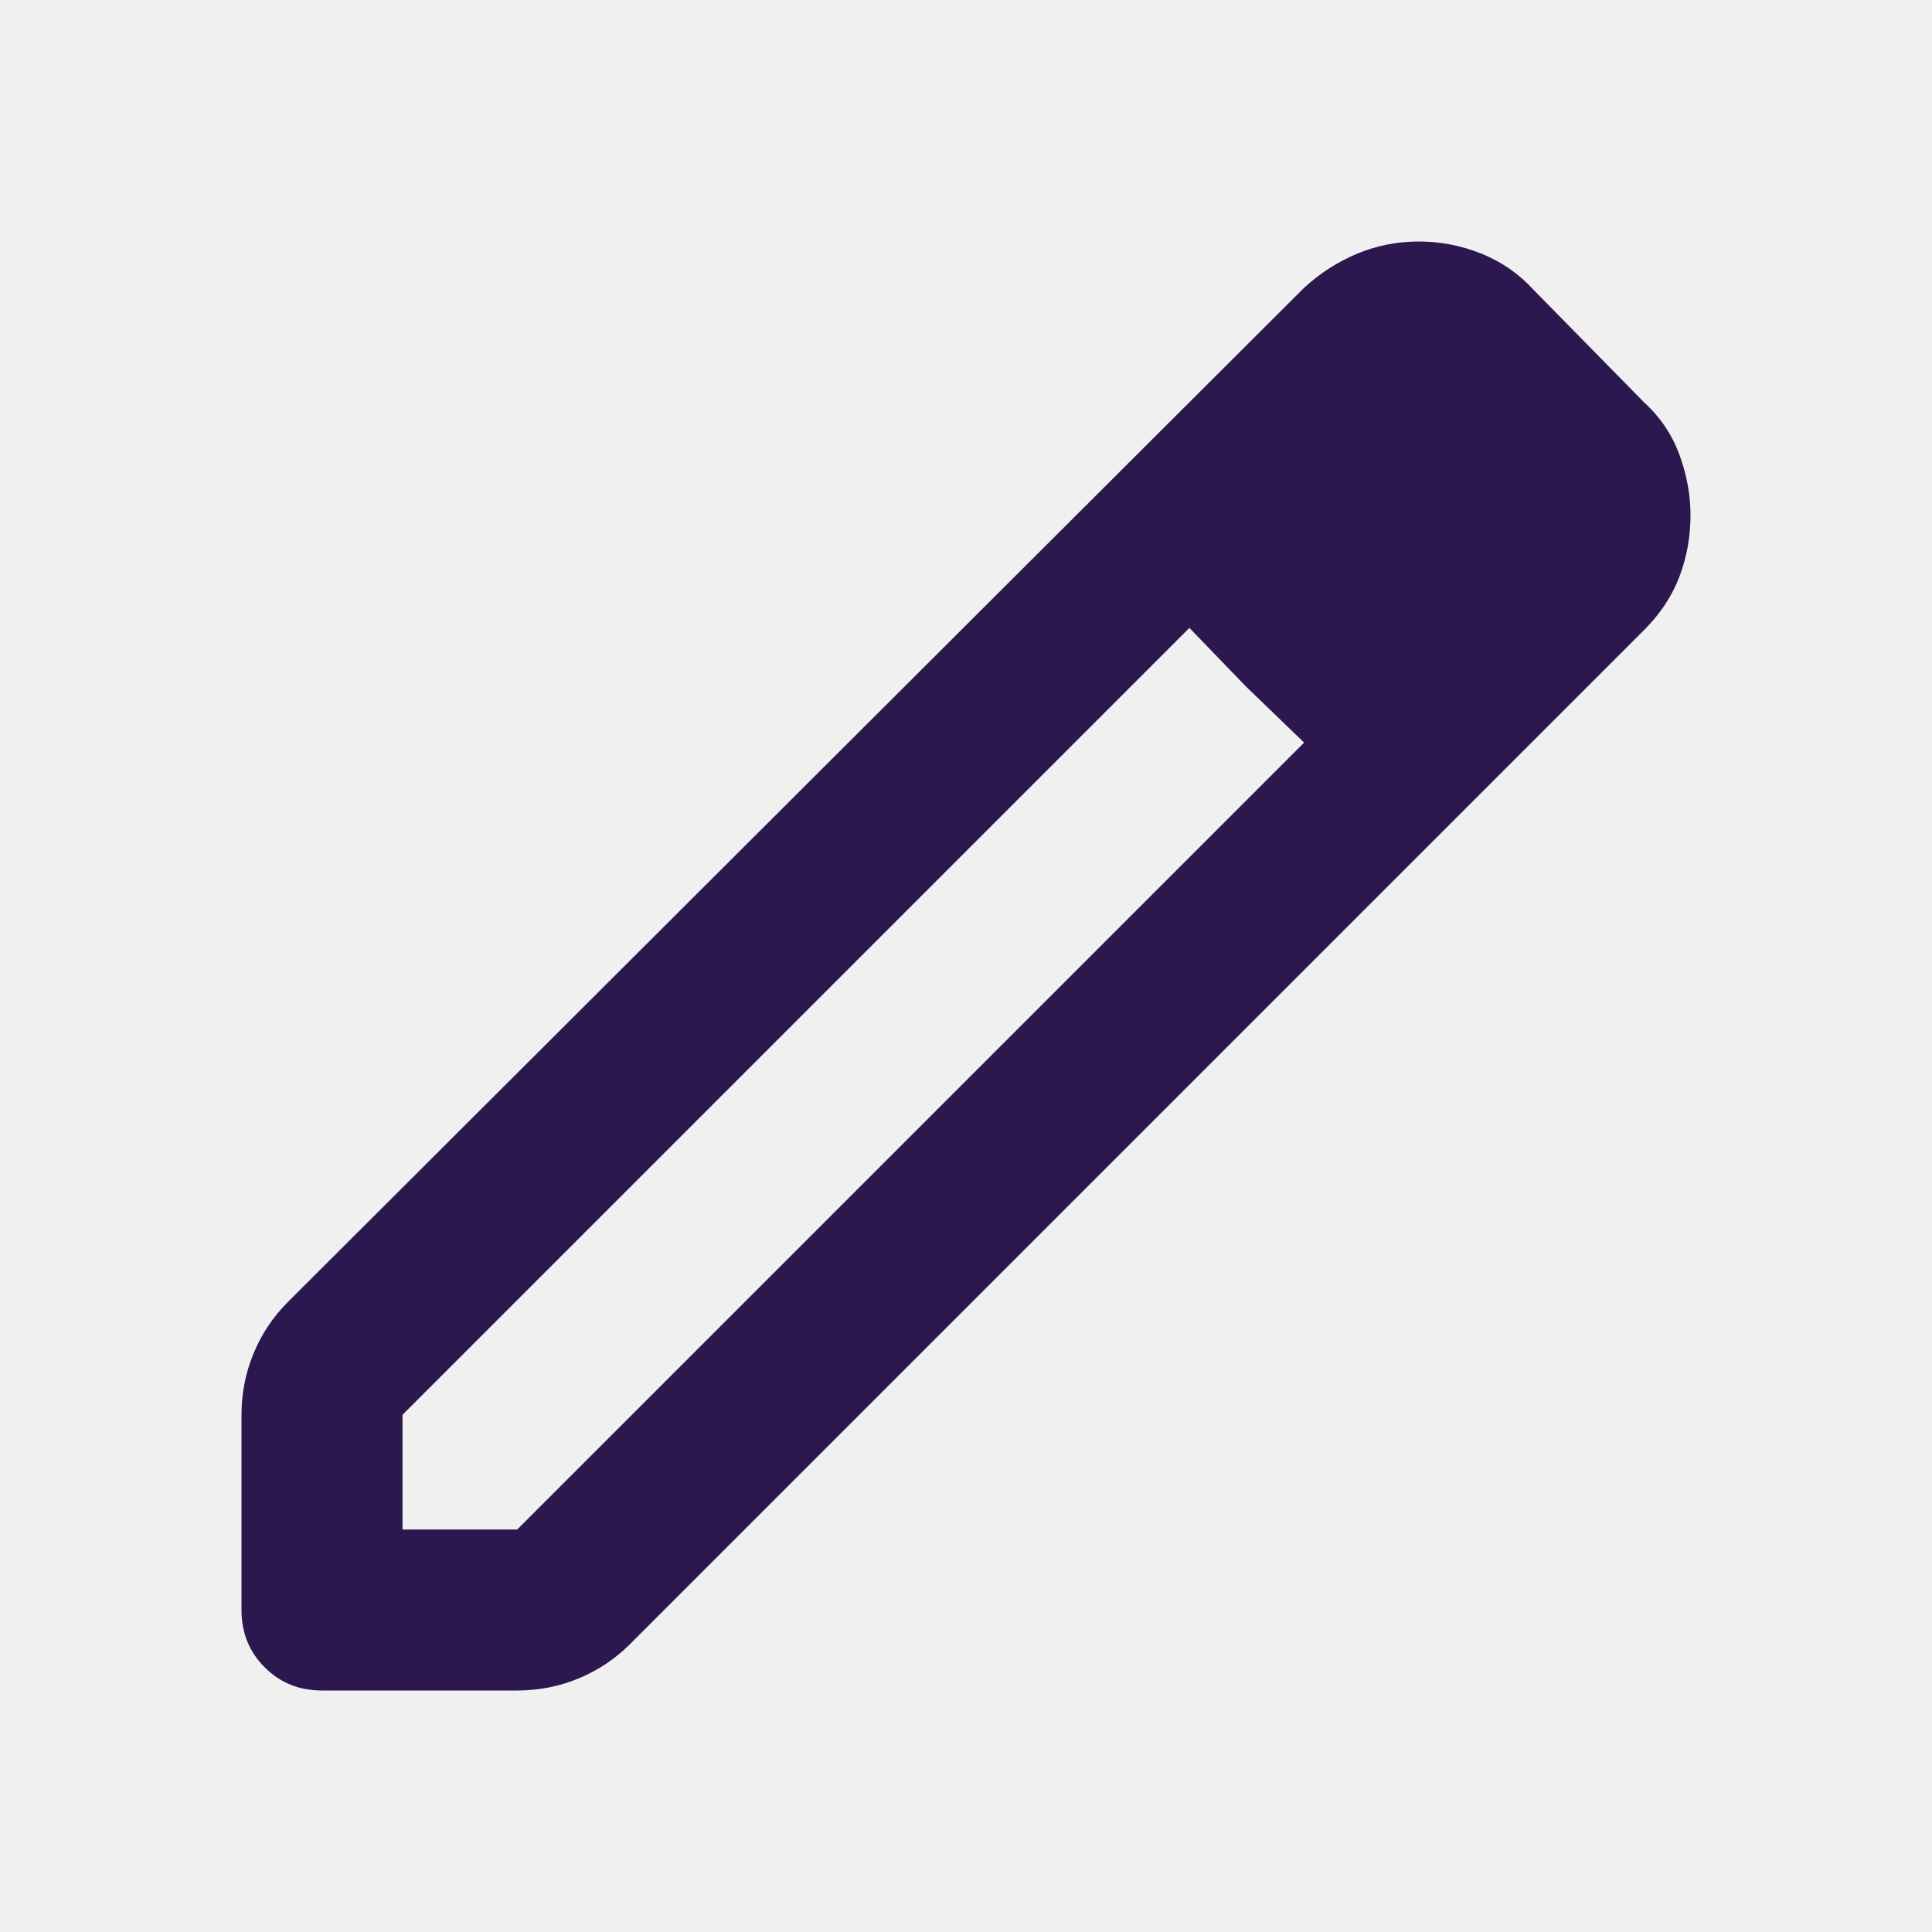
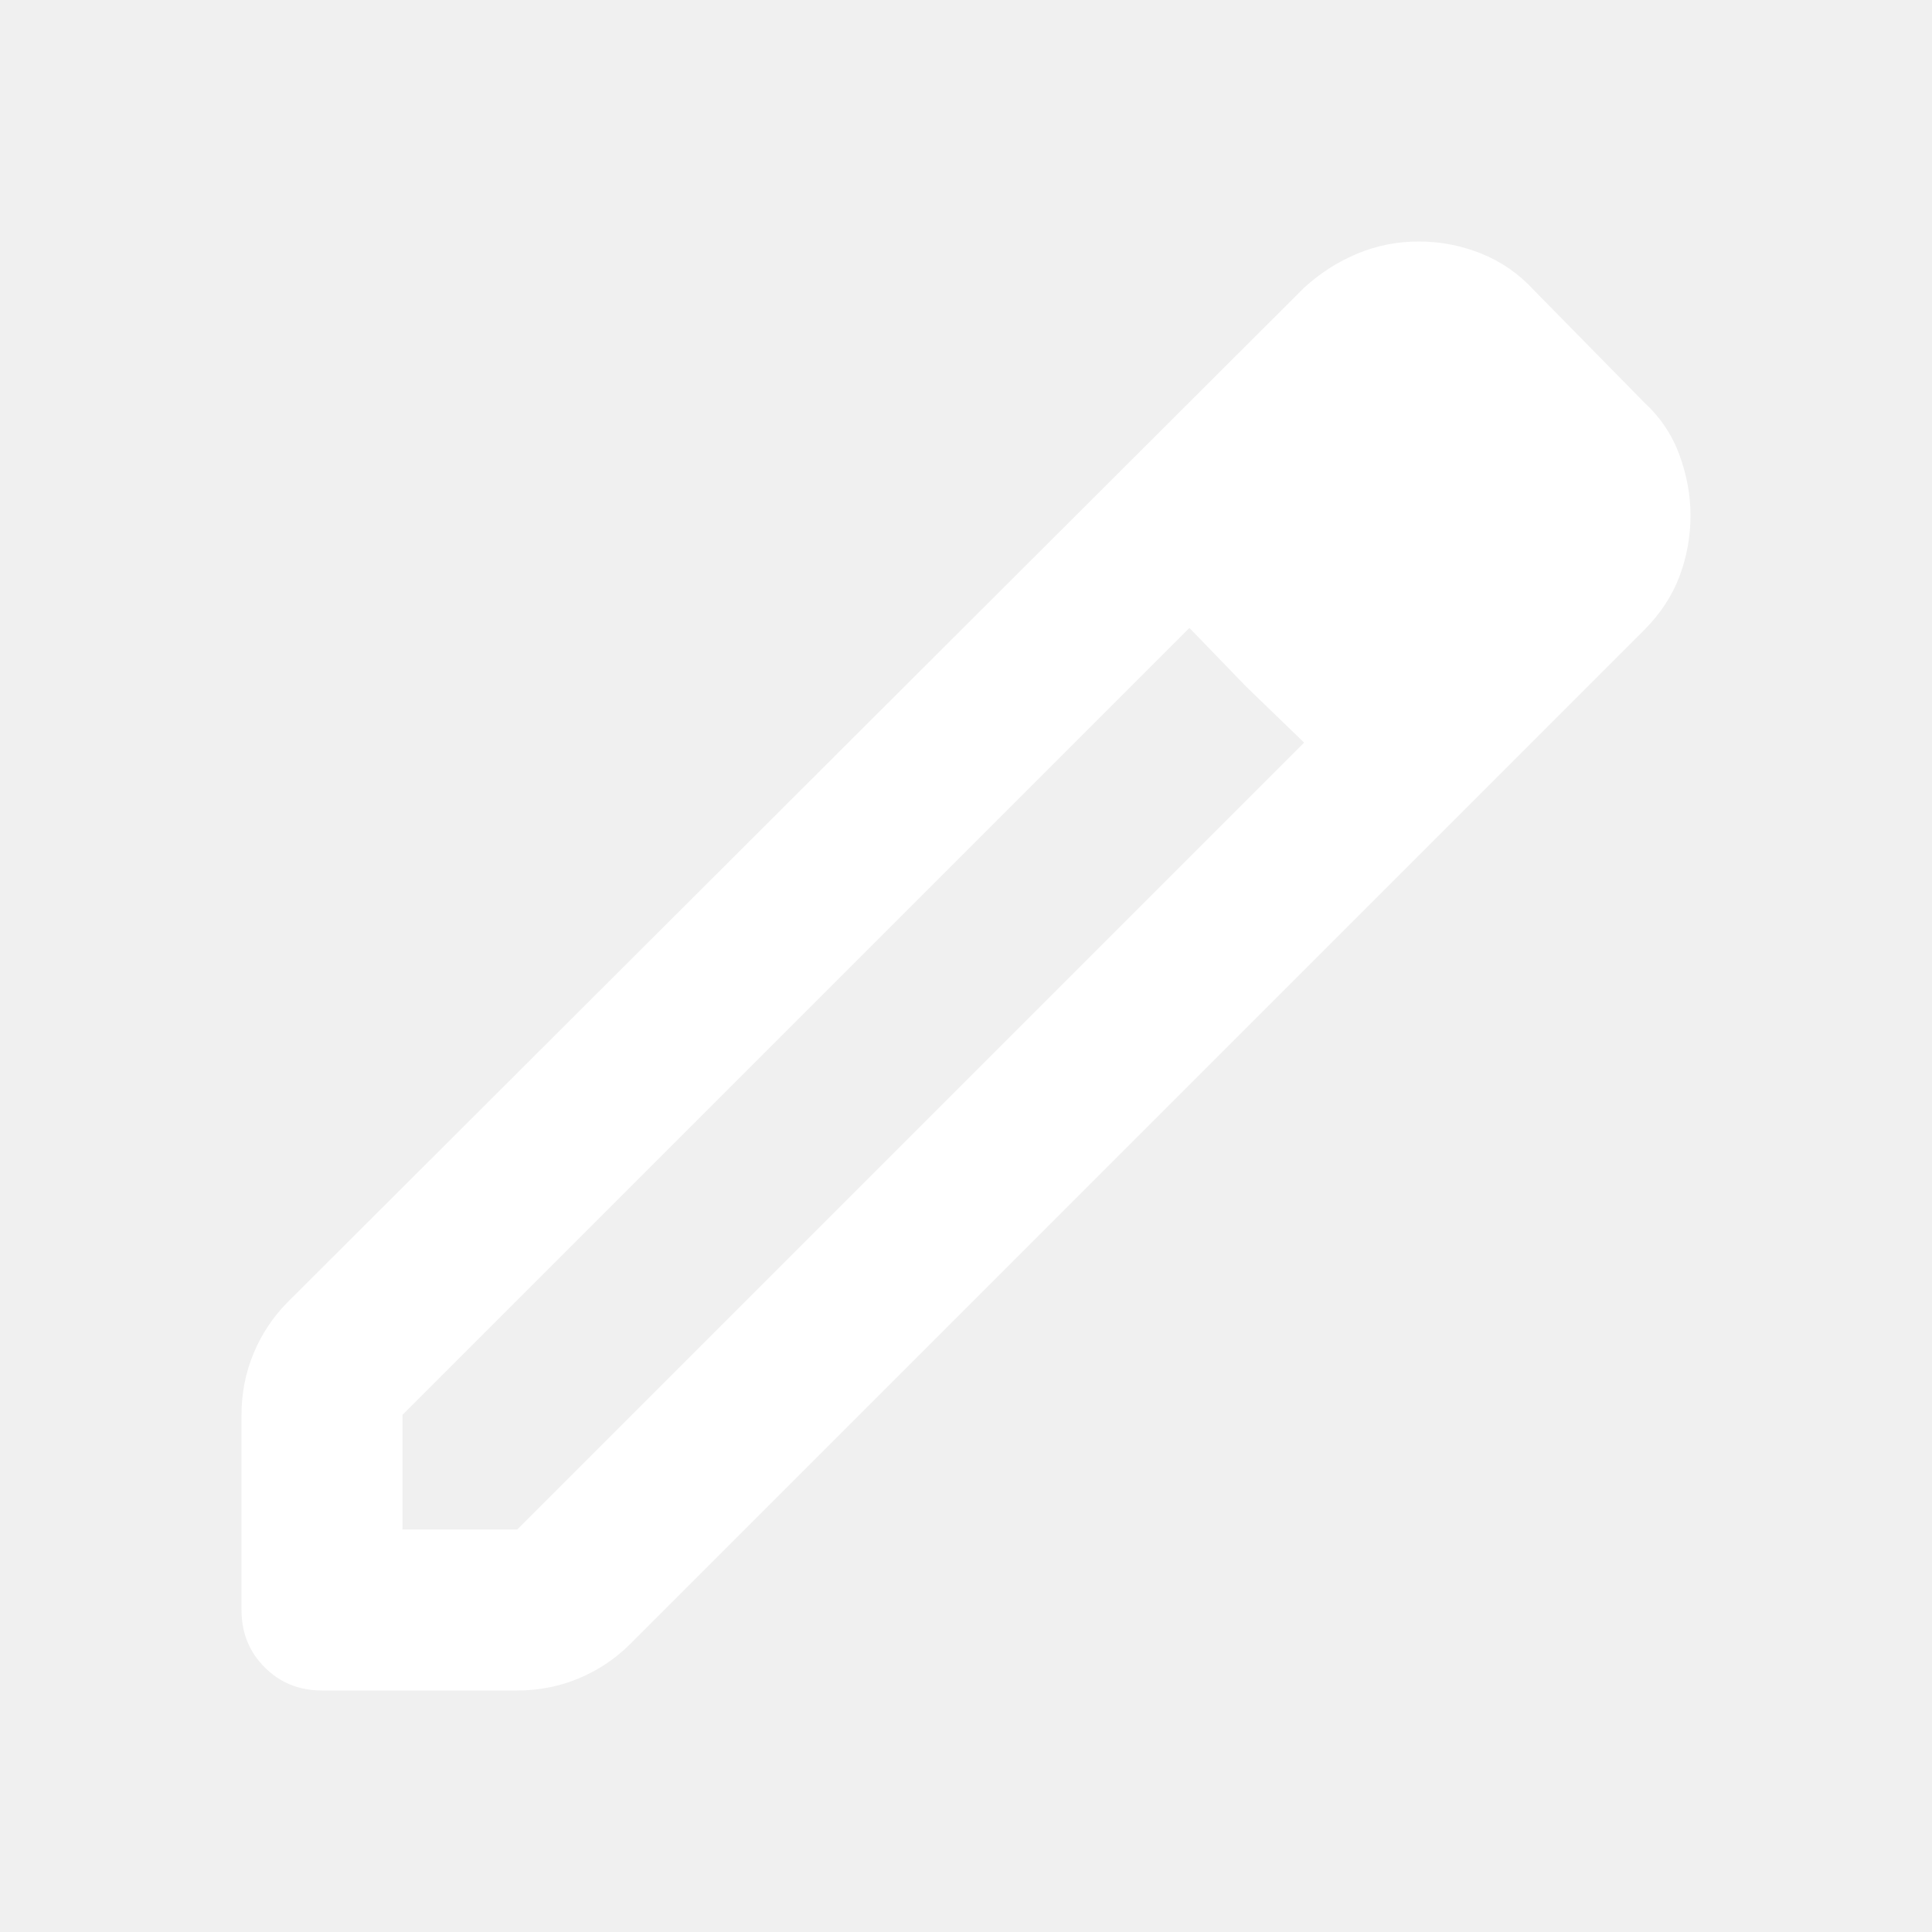
- <svg xmlns="http://www.w3.org/2000/svg" preserveAspectRatio="none" overflow="visible" style="display: block;" width="24" height="24" viewBox="0 0 24 24" fill="none">
+ <svg xmlns="http://www.w3.org/2000/svg" preserveAspectRatio="none" overflow="visible" style="display: block;" width="16" height="16" viewBox="0 0 16 16" fill="none">
  <g id="edit">
-     <mask id="mask0_0_7" style="mask-type:alpha" maskUnits="userSpaceOnUse" x="0" y="0" width="24" height="24">
-       <rect id="Bounding box" width="24" height="24" fill="#D9D9D9" />
+     <mask id="mask0_0_4" style="mask-type:alpha" maskUnits="userSpaceOnUse" x="0" y="0" width="16" height="16">
+       <rect id="Bounding box" width="16" height="16" fill="#D9D9D9" />
    </mask>
-     <g mask="url(#mask0_0_7)">
-       <path id="edit_2" d="M5 19H6.425L16.2 9.225L14.775 7.8L5 17.575V19ZM4 21C3.717 21 3.479 20.904 3.288 20.712C3.096 20.521 3 20.283 3 20V17.575C3 17.308 3.05 17.054 3.15 16.812C3.25 16.571 3.392 16.358 3.575 16.175L16.2 3.575C16.4 3.392 16.621 3.25 16.863 3.15C17.104 3.05 17.358 3 17.625 3C17.892 3 18.15 3.05 18.4 3.15C18.65 3.25 18.867 3.4 19.05 3.6L20.425 5C20.625 5.183 20.771 5.4 20.863 5.65C20.954 5.9 21 6.15 21 6.4C21 6.667 20.954 6.921 20.863 7.162C20.771 7.404 20.625 7.625 20.425 7.825L7.825 20.425C7.642 20.608 7.429 20.75 7.188 20.85C6.946 20.95 6.692 21 6.425 21H4ZM15.475 8.525L14.775 7.8L16.2 9.225L15.475 8.525Z" fill="#2C174F" />
+     <g mask="url(#mask0_0_4)">
+       <path id="edit_2" d="M3.333 12.667H4.283L10.8 6.15L9.85 5.2L3.333 11.717V12.667ZM2.667 14C2.478 14 2.319 13.936 2.192 13.808C2.064 13.681 2 13.522 2 13.333V11.717C2 11.539 2.033 11.369 2.1 11.208C2.167 11.047 2.261 10.906 2.383 10.783L10.8 2.383C10.933 2.261 11.081 2.167 11.242 2.1C11.403 2.033 11.572 2 11.75 2C11.928 2 12.1 2.033 12.267 2.1C12.433 2.167 12.578 2.267 12.7 2.4L13.617 3.333C13.75 3.456 13.847 3.6 13.908 3.767C13.969 3.933 14 4.1 14 4.267C14 4.444 13.969 4.614 13.908 4.775C13.847 4.936 13.75 5.083 13.617 5.217L5.217 13.617C5.094 13.739 4.953 13.833 4.792 13.9C4.631 13.967 4.461 14 4.283 14H2.667ZM10.317 5.683L9.85 5.2L10.8 6.15L10.317 5.683Z" fill="white" />
    </g>
  </g>
</svg>
